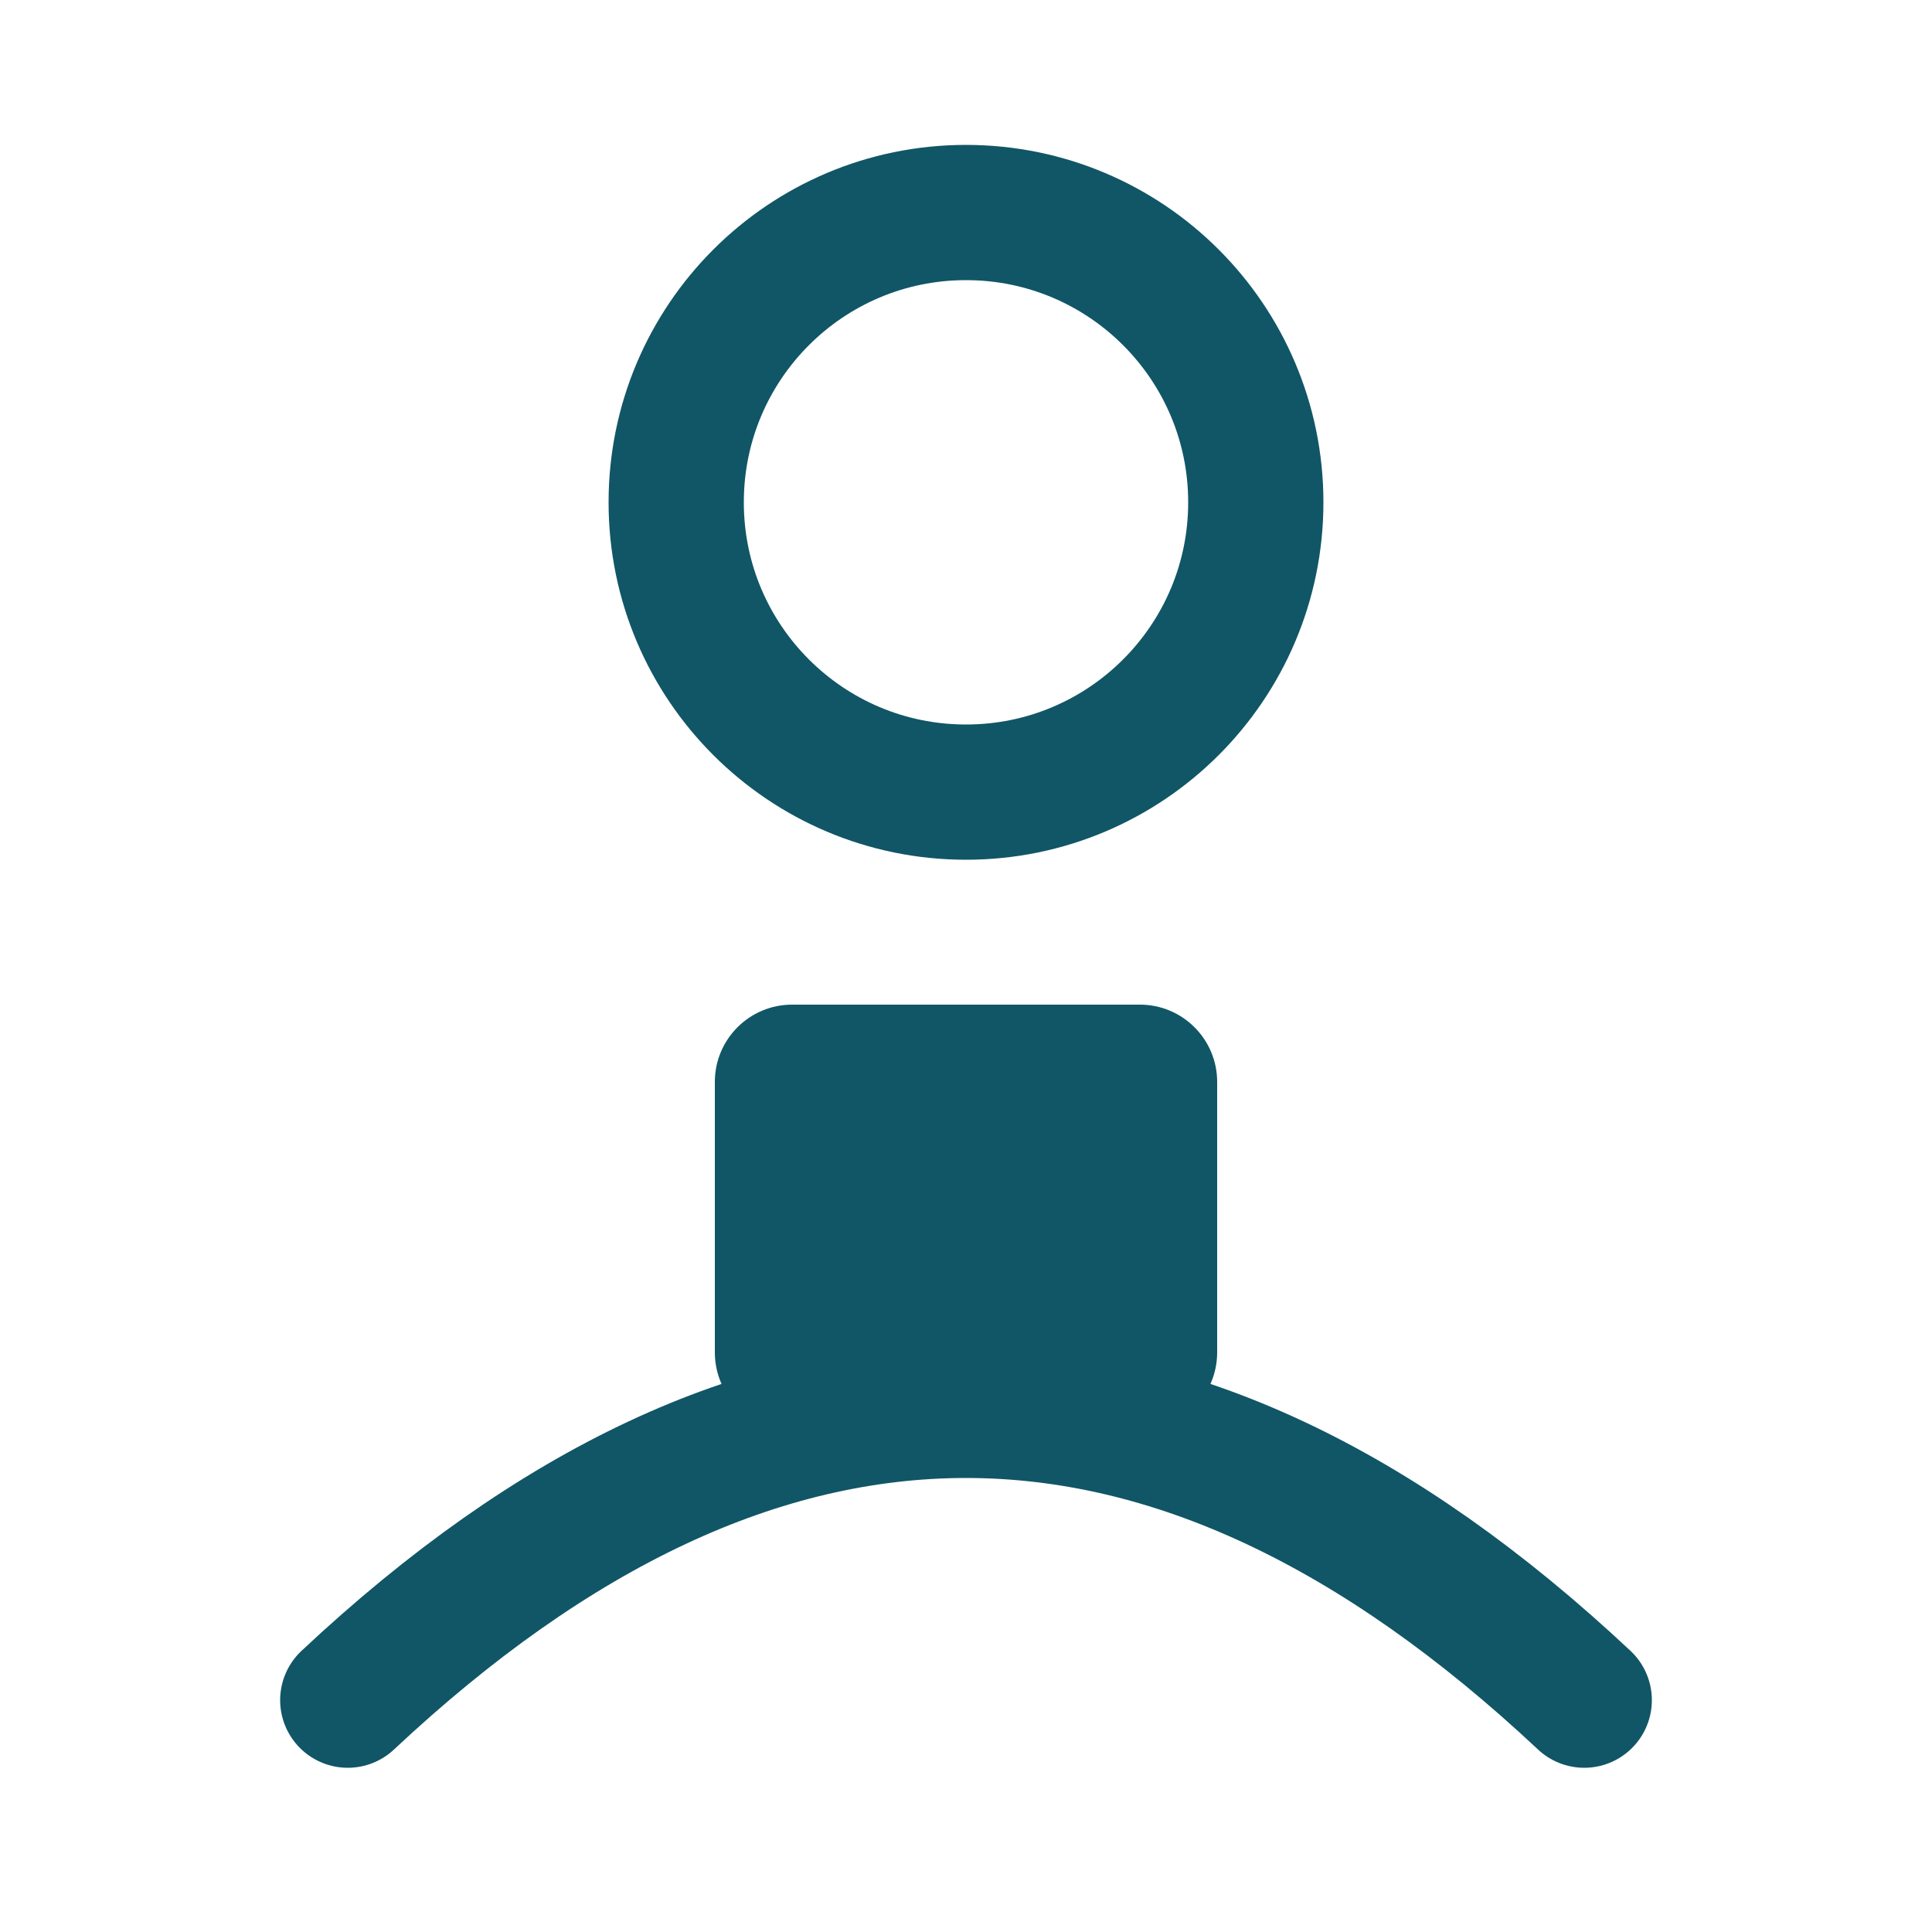
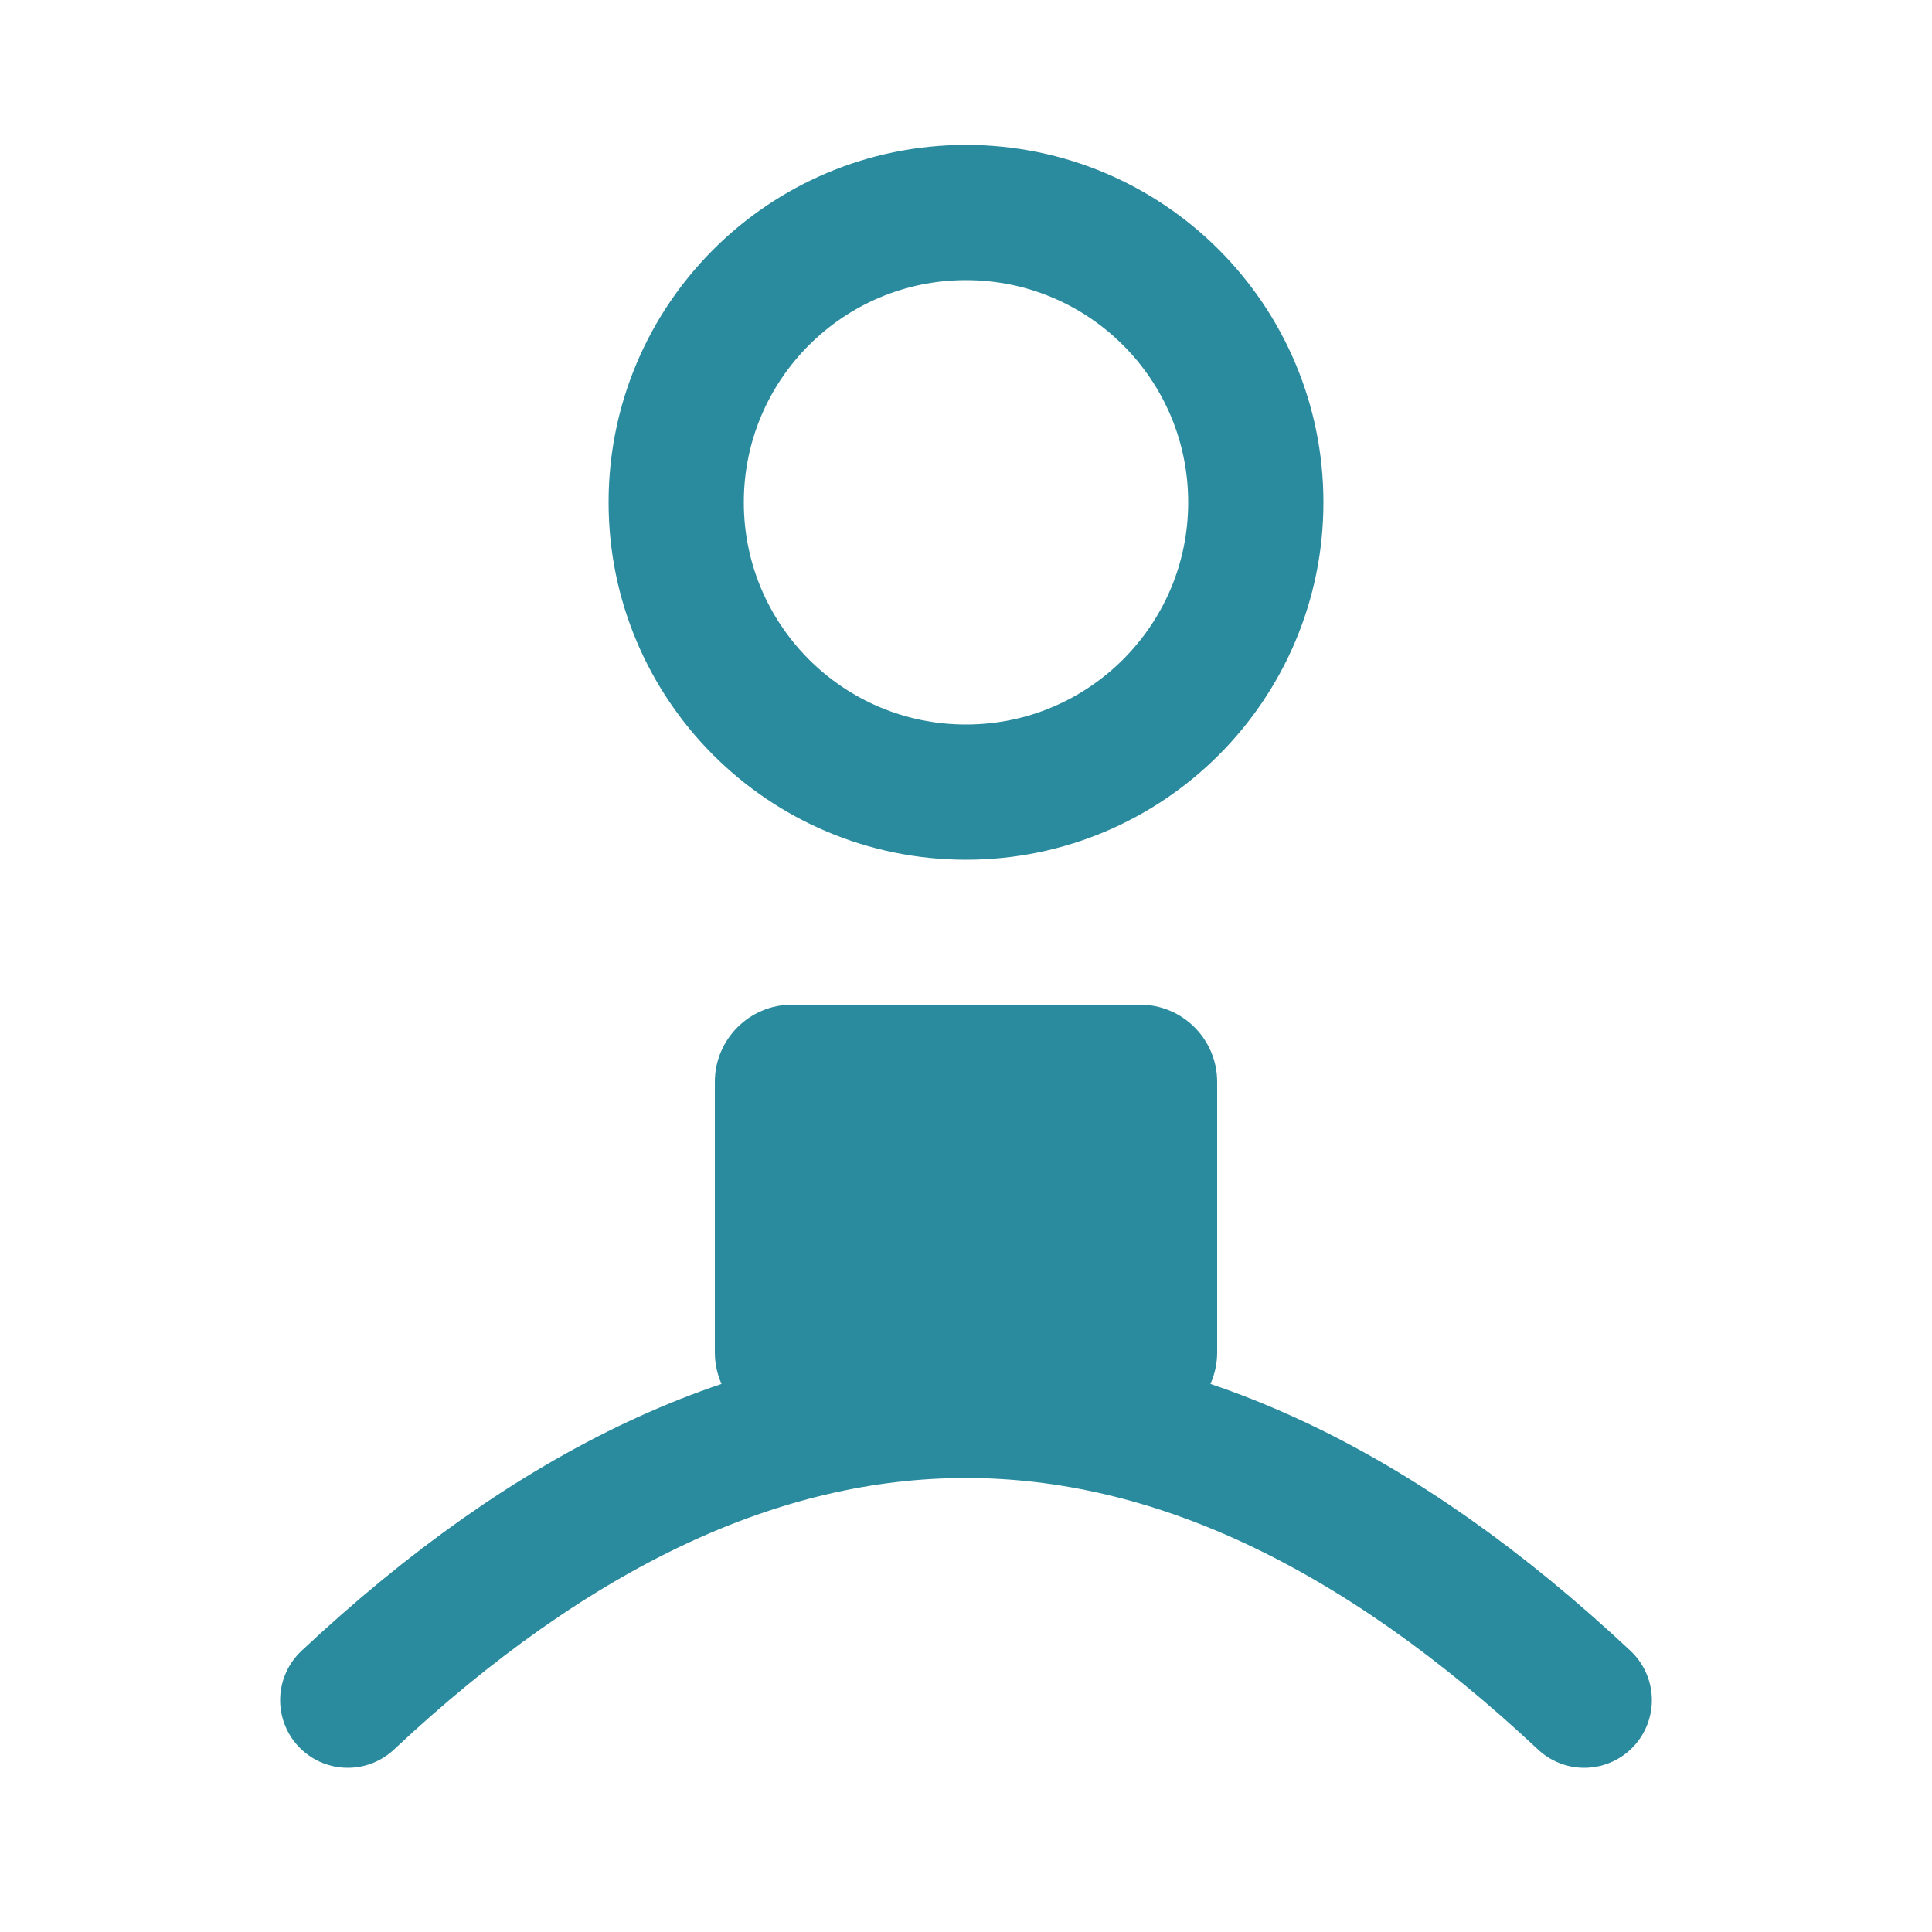
<svg xmlns="http://www.w3.org/2000/svg" viewBox="0 0 100 100" aria-hidden="true">
-   <circle cx="50" cy="26" r="15" stroke="#105666" stroke-width="7" stroke-linecap="round" stroke-linejoin="round" fill="none" />
-   <path d="M18 88 Q50 58 82 88" stroke="#105666" stroke-width="7" stroke-linecap="round" stroke-linejoin="round" fill="none" />
-   <rect x="37" y="52" width="26" height="22" rx="4" fill="#105666" />
+   <circle cx="50" cy="26" r="15" stroke="#2a8a9e" stroke-width="7" stroke-linecap="round" stroke-linejoin="round" fill="none" />
+   <path d="M18 88 Q50 58 82 88" stroke="#2a8a9e" stroke-width="7" stroke-linecap="round" stroke-linejoin="round" fill="none" />
+   <rect x="37" y="52" width="26" height="22" rx="4" fill="#2a8a9e" />
</svg>
